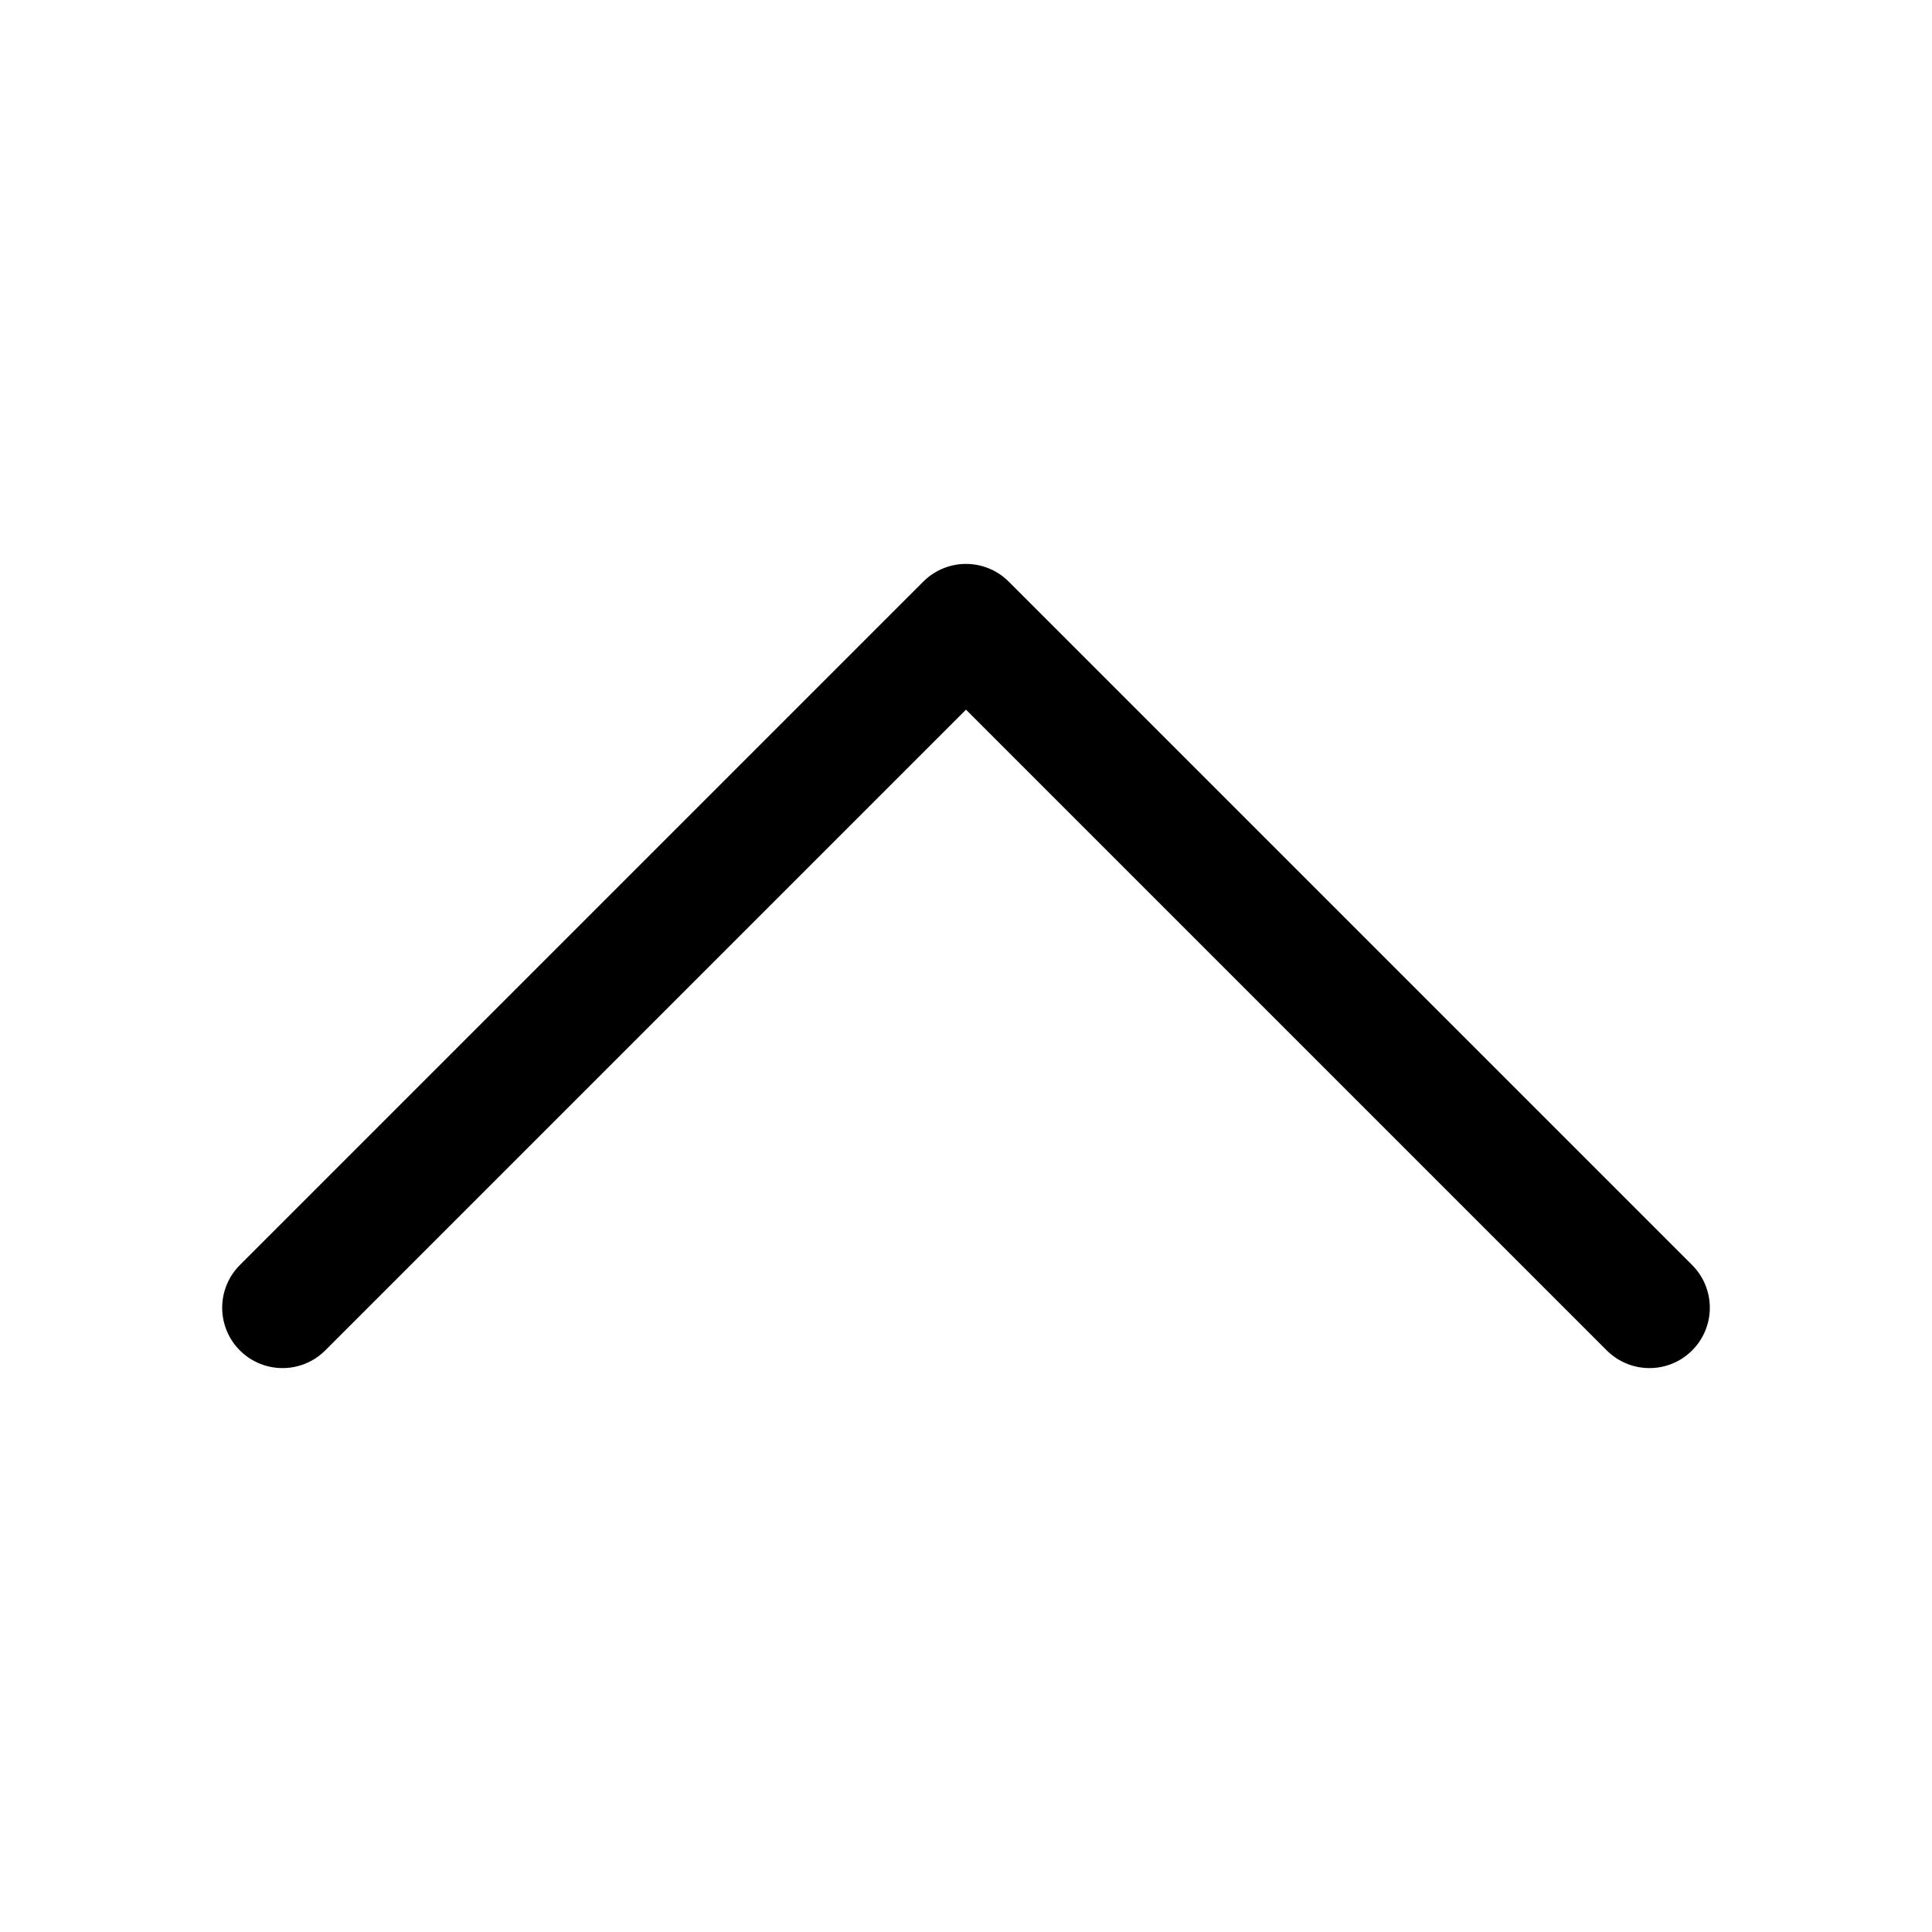
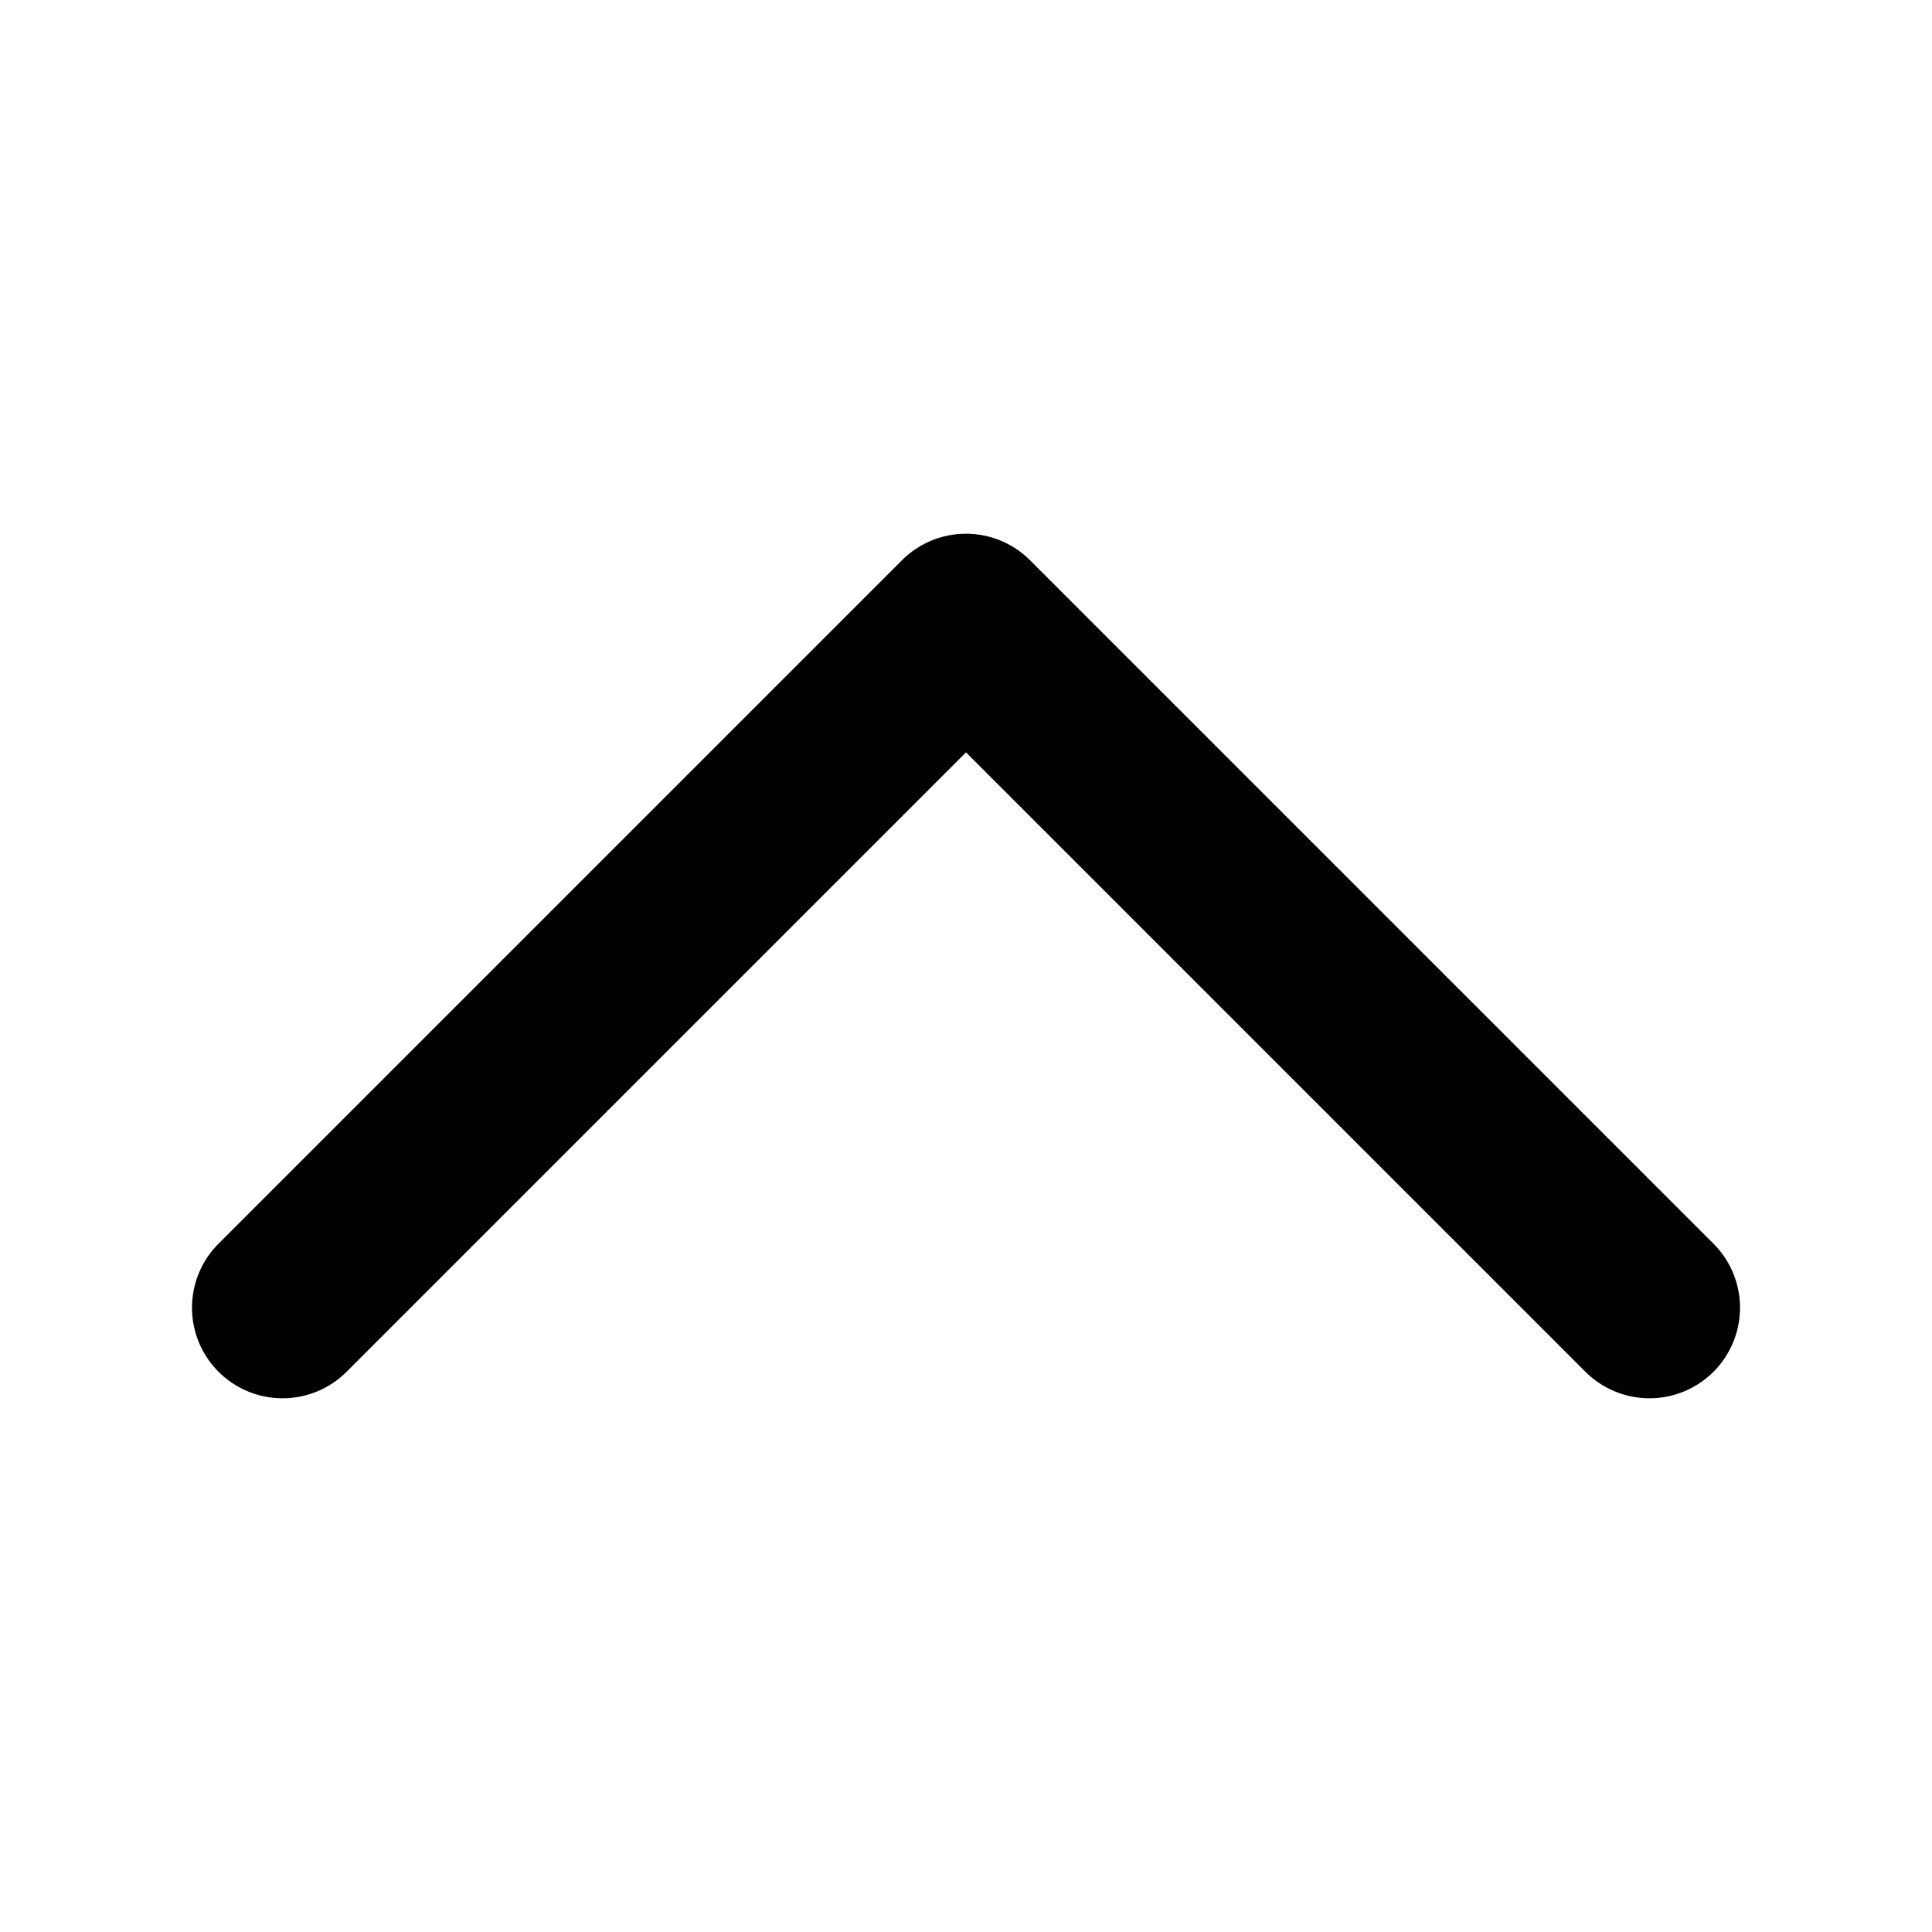
<svg xmlns="http://www.w3.org/2000/svg" data-name="arrow-up" viewBox="0 0 16 16">
  <defs>
-     <style>.cls-1{fill:none;stroke:currentColor;stroke-linecap:round;stroke-linejoin:round;}</style>
+     <style>.cls-1{fill:none;stroke:currentColor;stroke-linecap:round;stroke-linejoin:round;stroke-width:1.5px;}</style>
  </defs>
  <polyline class="cls-1" points="2.34 10.83 8 5.17 13.66 10.83" />
</svg>
